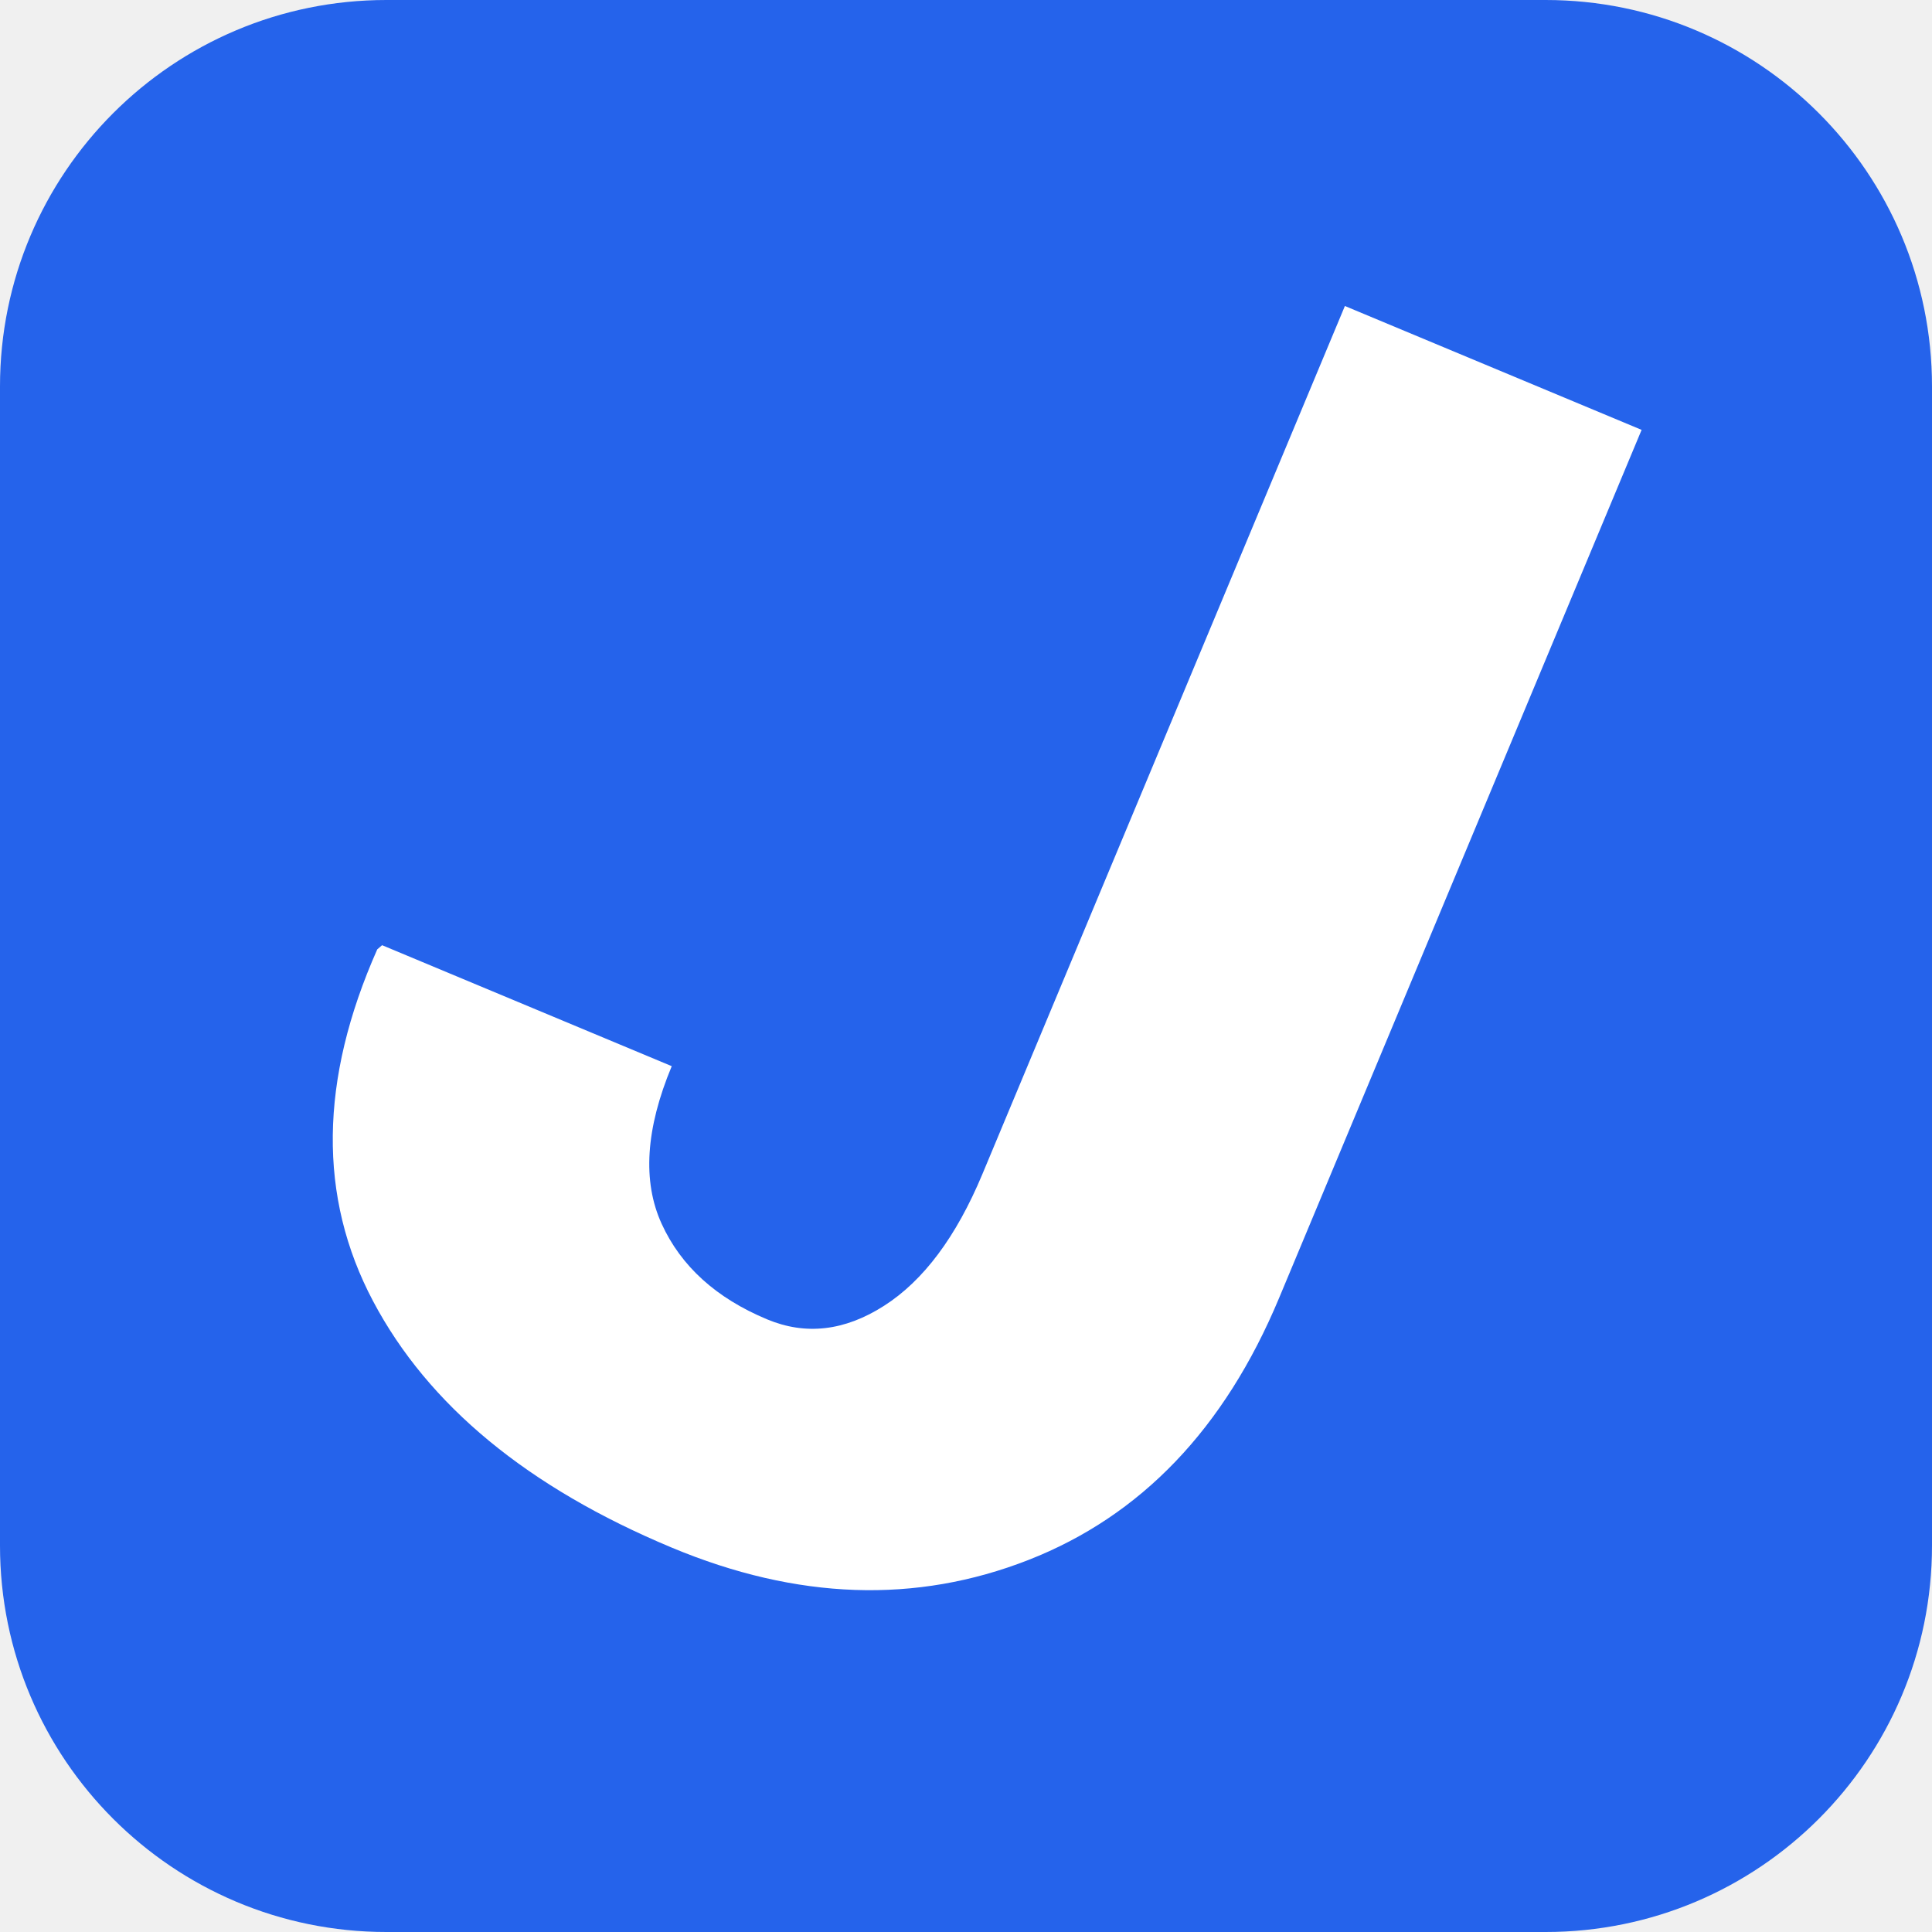
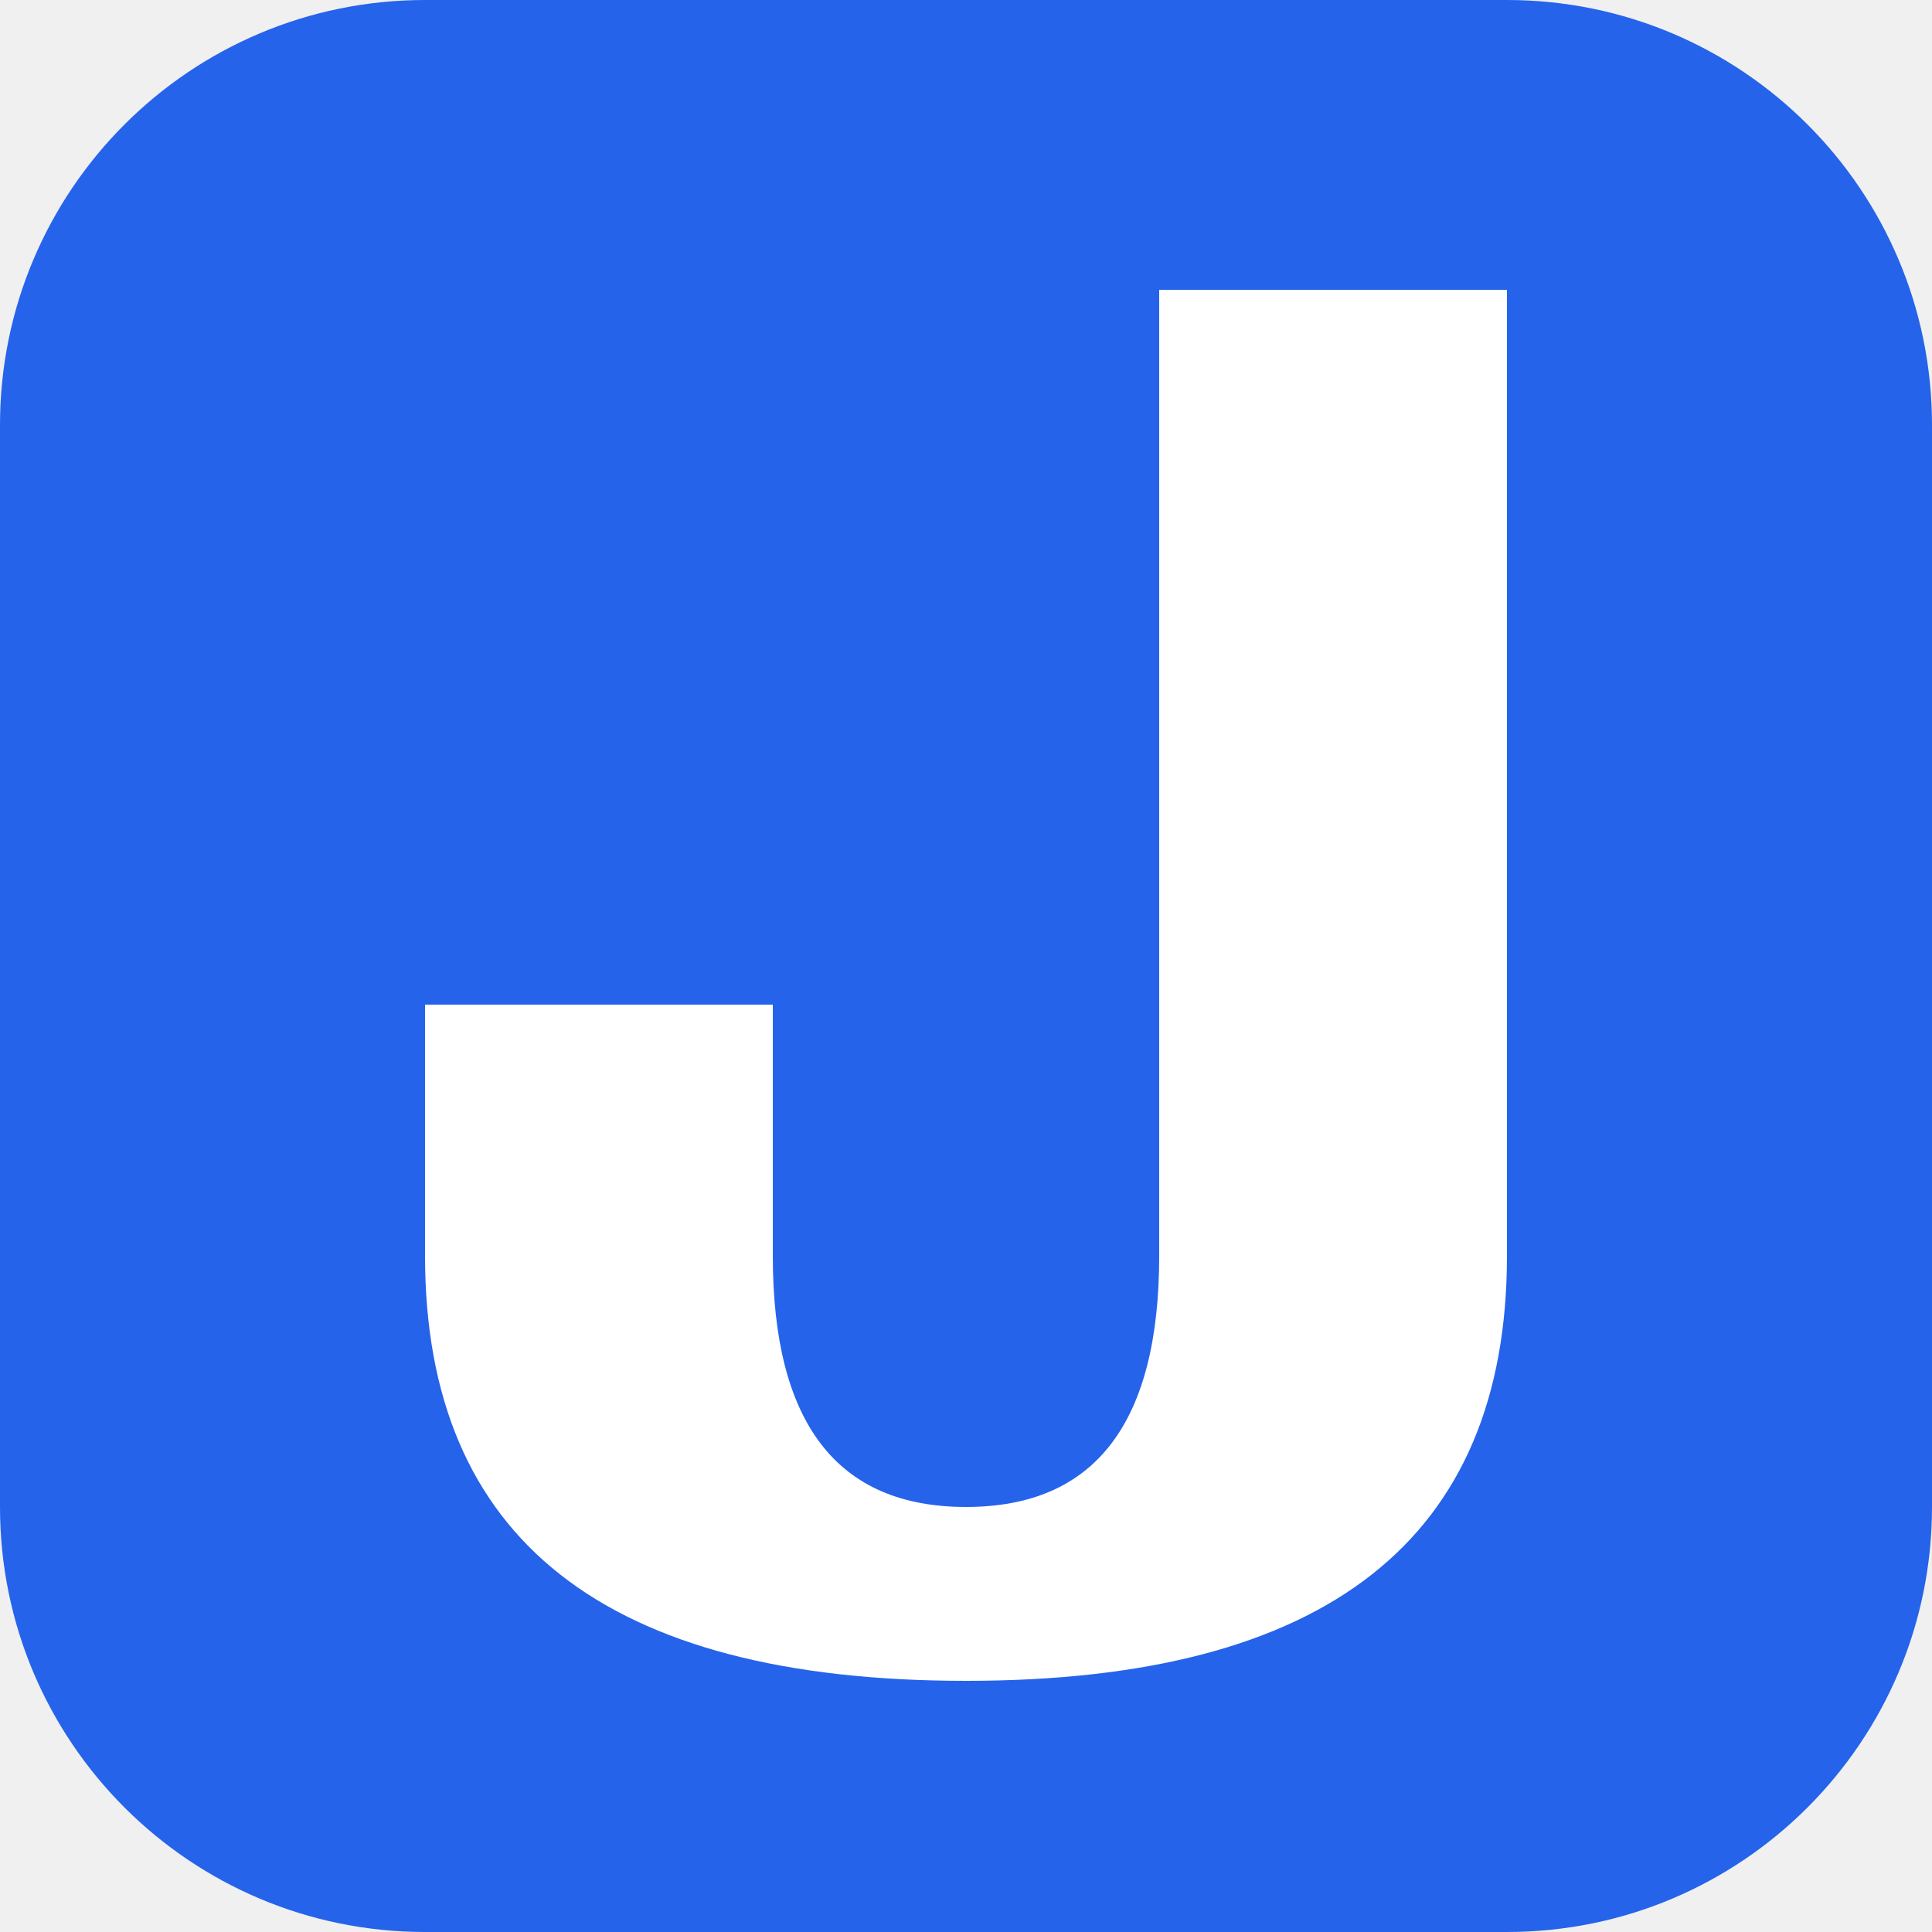
- <svg xmlns="http://www.w3.org/2000/svg" width="32" height="32" viewBox="0 0 260 260">
-   <rect width="260" height="260" rx="52" fill="#2563eb" />
-   <g transform="scale(1,-1) translate(0,-260)">
-     <path d="M 137.21 173.82 L 177.14 157.15 L 128.35 40.31 Q 117.35 13.96 94.63 5.07 Q 71.9 -3.83 46.62 6.73 Q 17.56 18.87 6.43 39.89 Q -4.7 60.9 6.99 87.24 L 7.64 87.8 L 46.62 71.52 Q 41.35 58.88 45.26 50.31 Q 49.17 41.74 59.45 37.45 Q 67.25 34.19 75.19 39.27 Q 83.14 44.34 88.42 56.98 Z" transform="translate(43.78,45)" fill="white" />
-   </g>
+ <svg xmlns="http://www.w3.org/2000/svg" viewBox="0 0 100 100">
+   <rect width="100" height="100" rx="22" fill="#2563eb" />
+   <path d="M 60 15 H 78 V 65 Q 78 87 50 87 Q 22 87 22 65 V 52 H 40 V 65 Q 40 78 50 78 Q 60 78 60 65 Z" fill="white" />
</svg>
